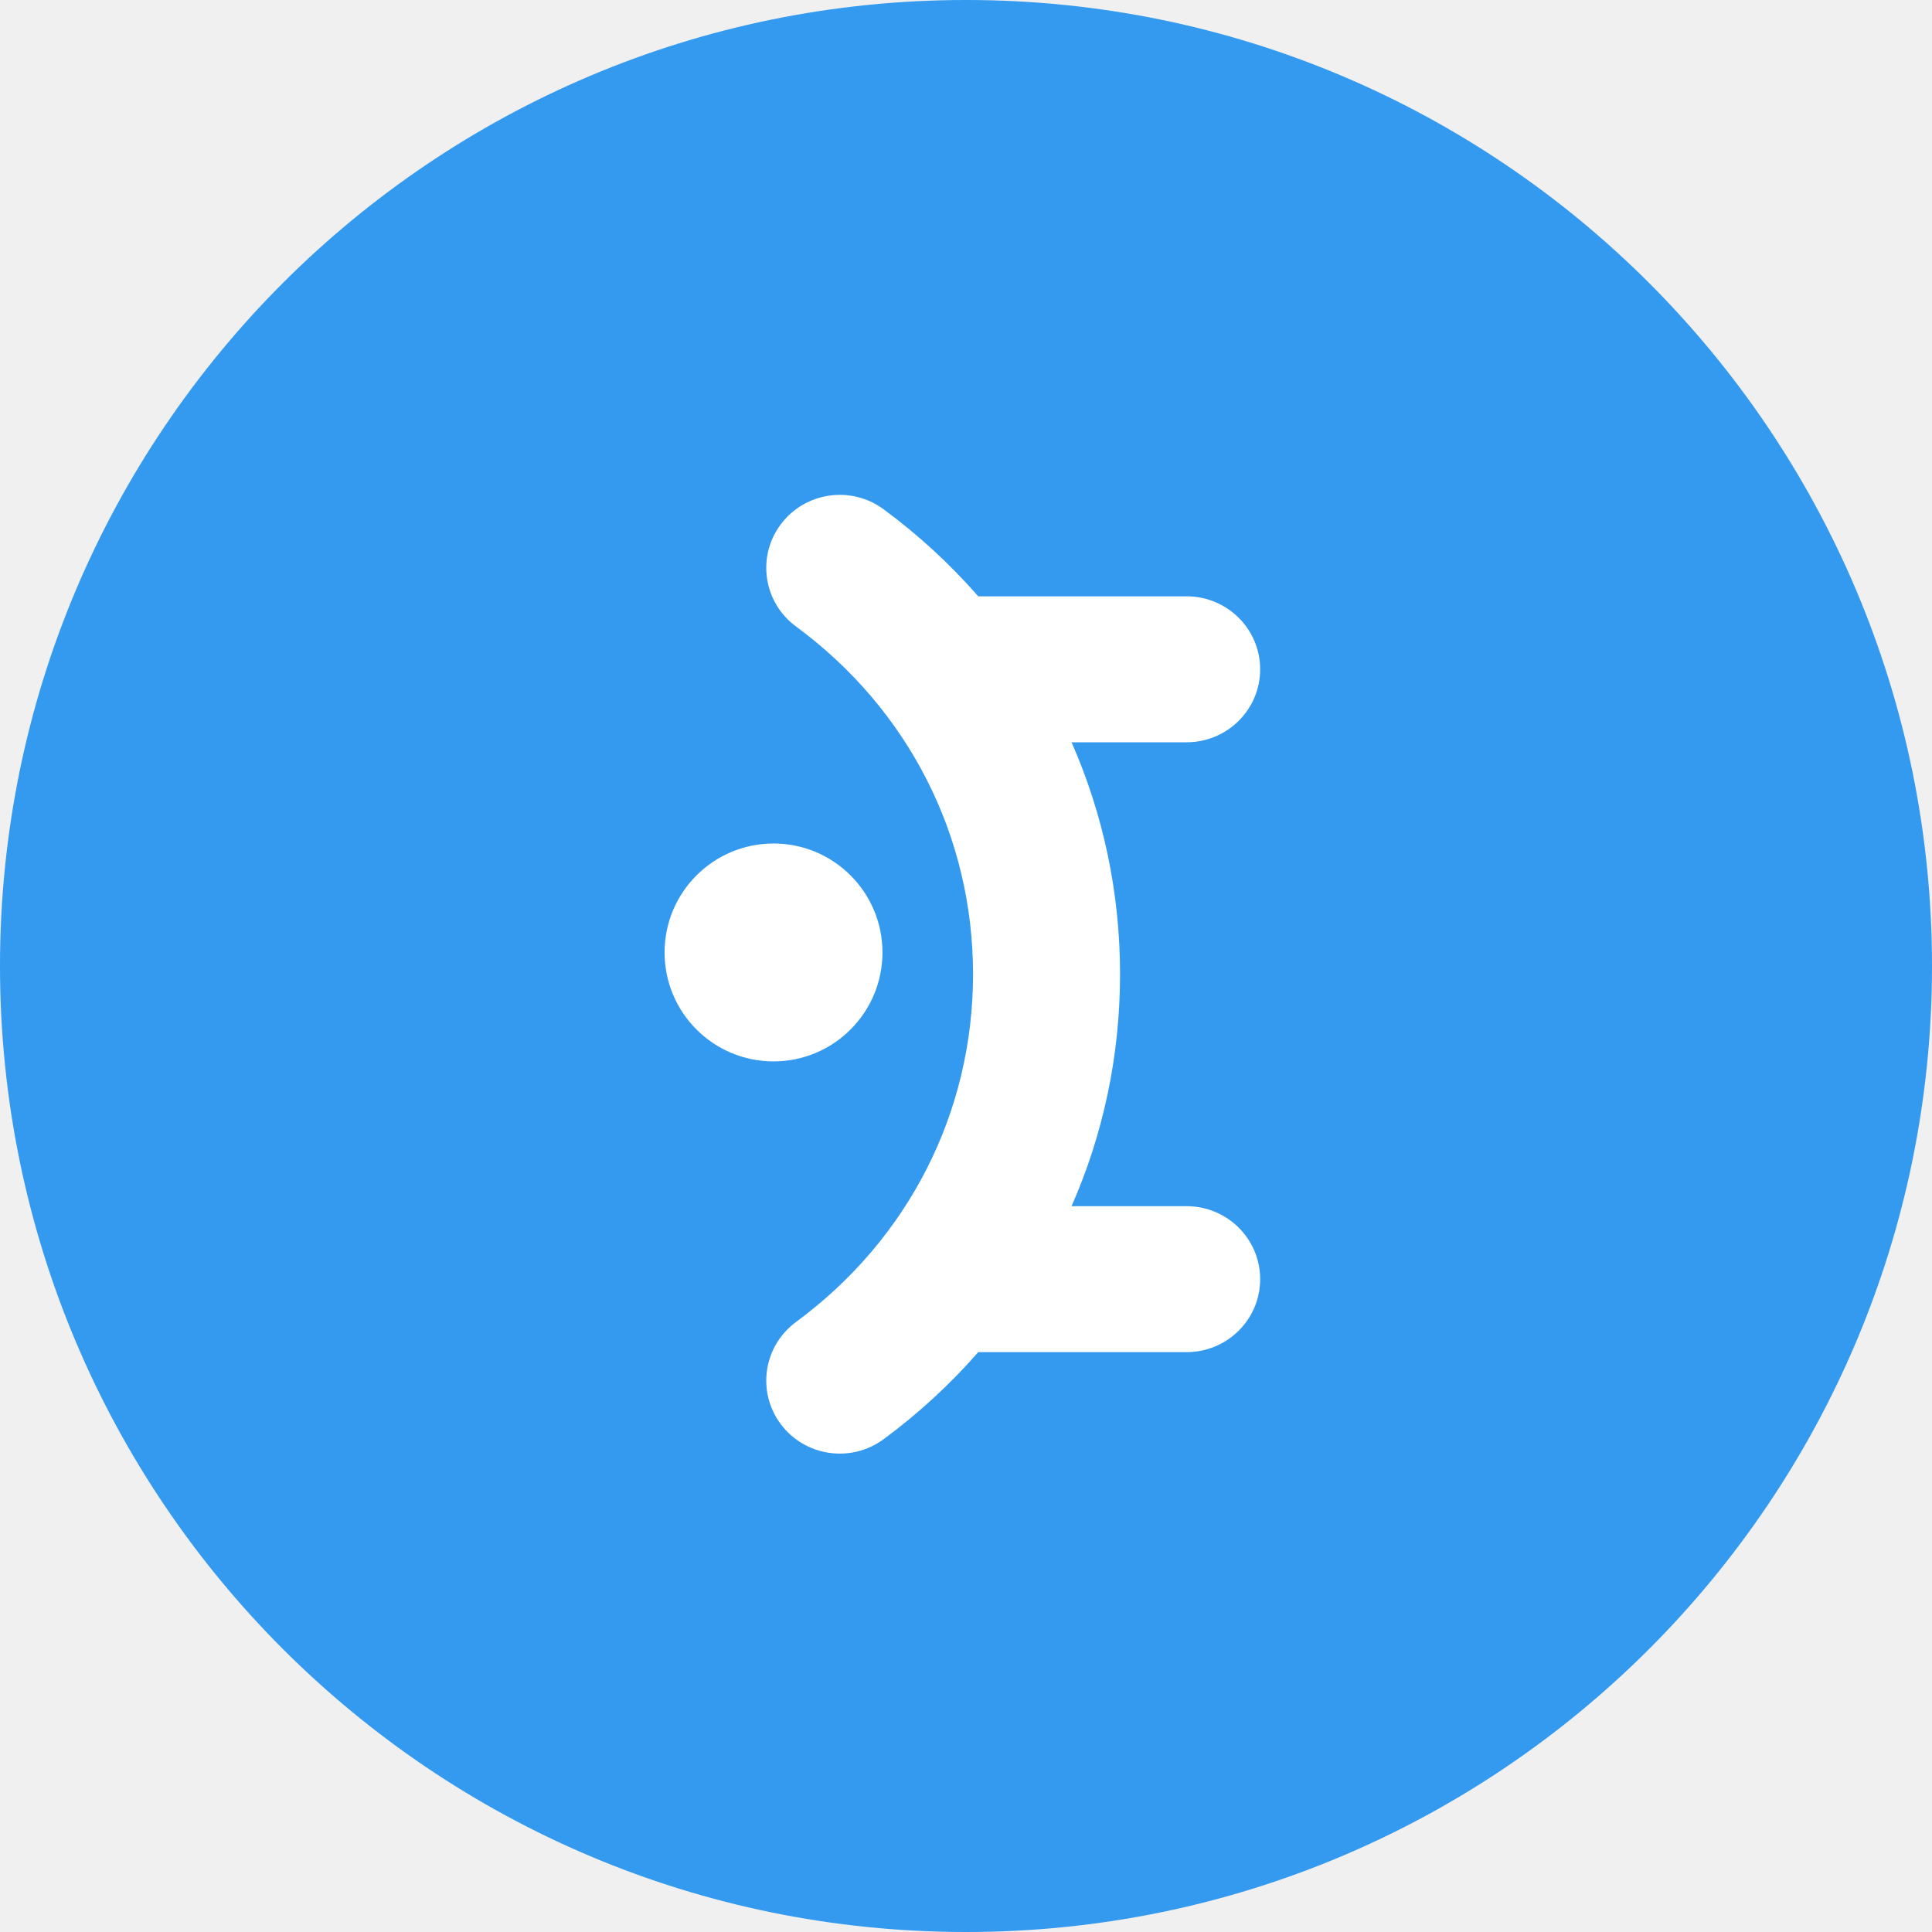
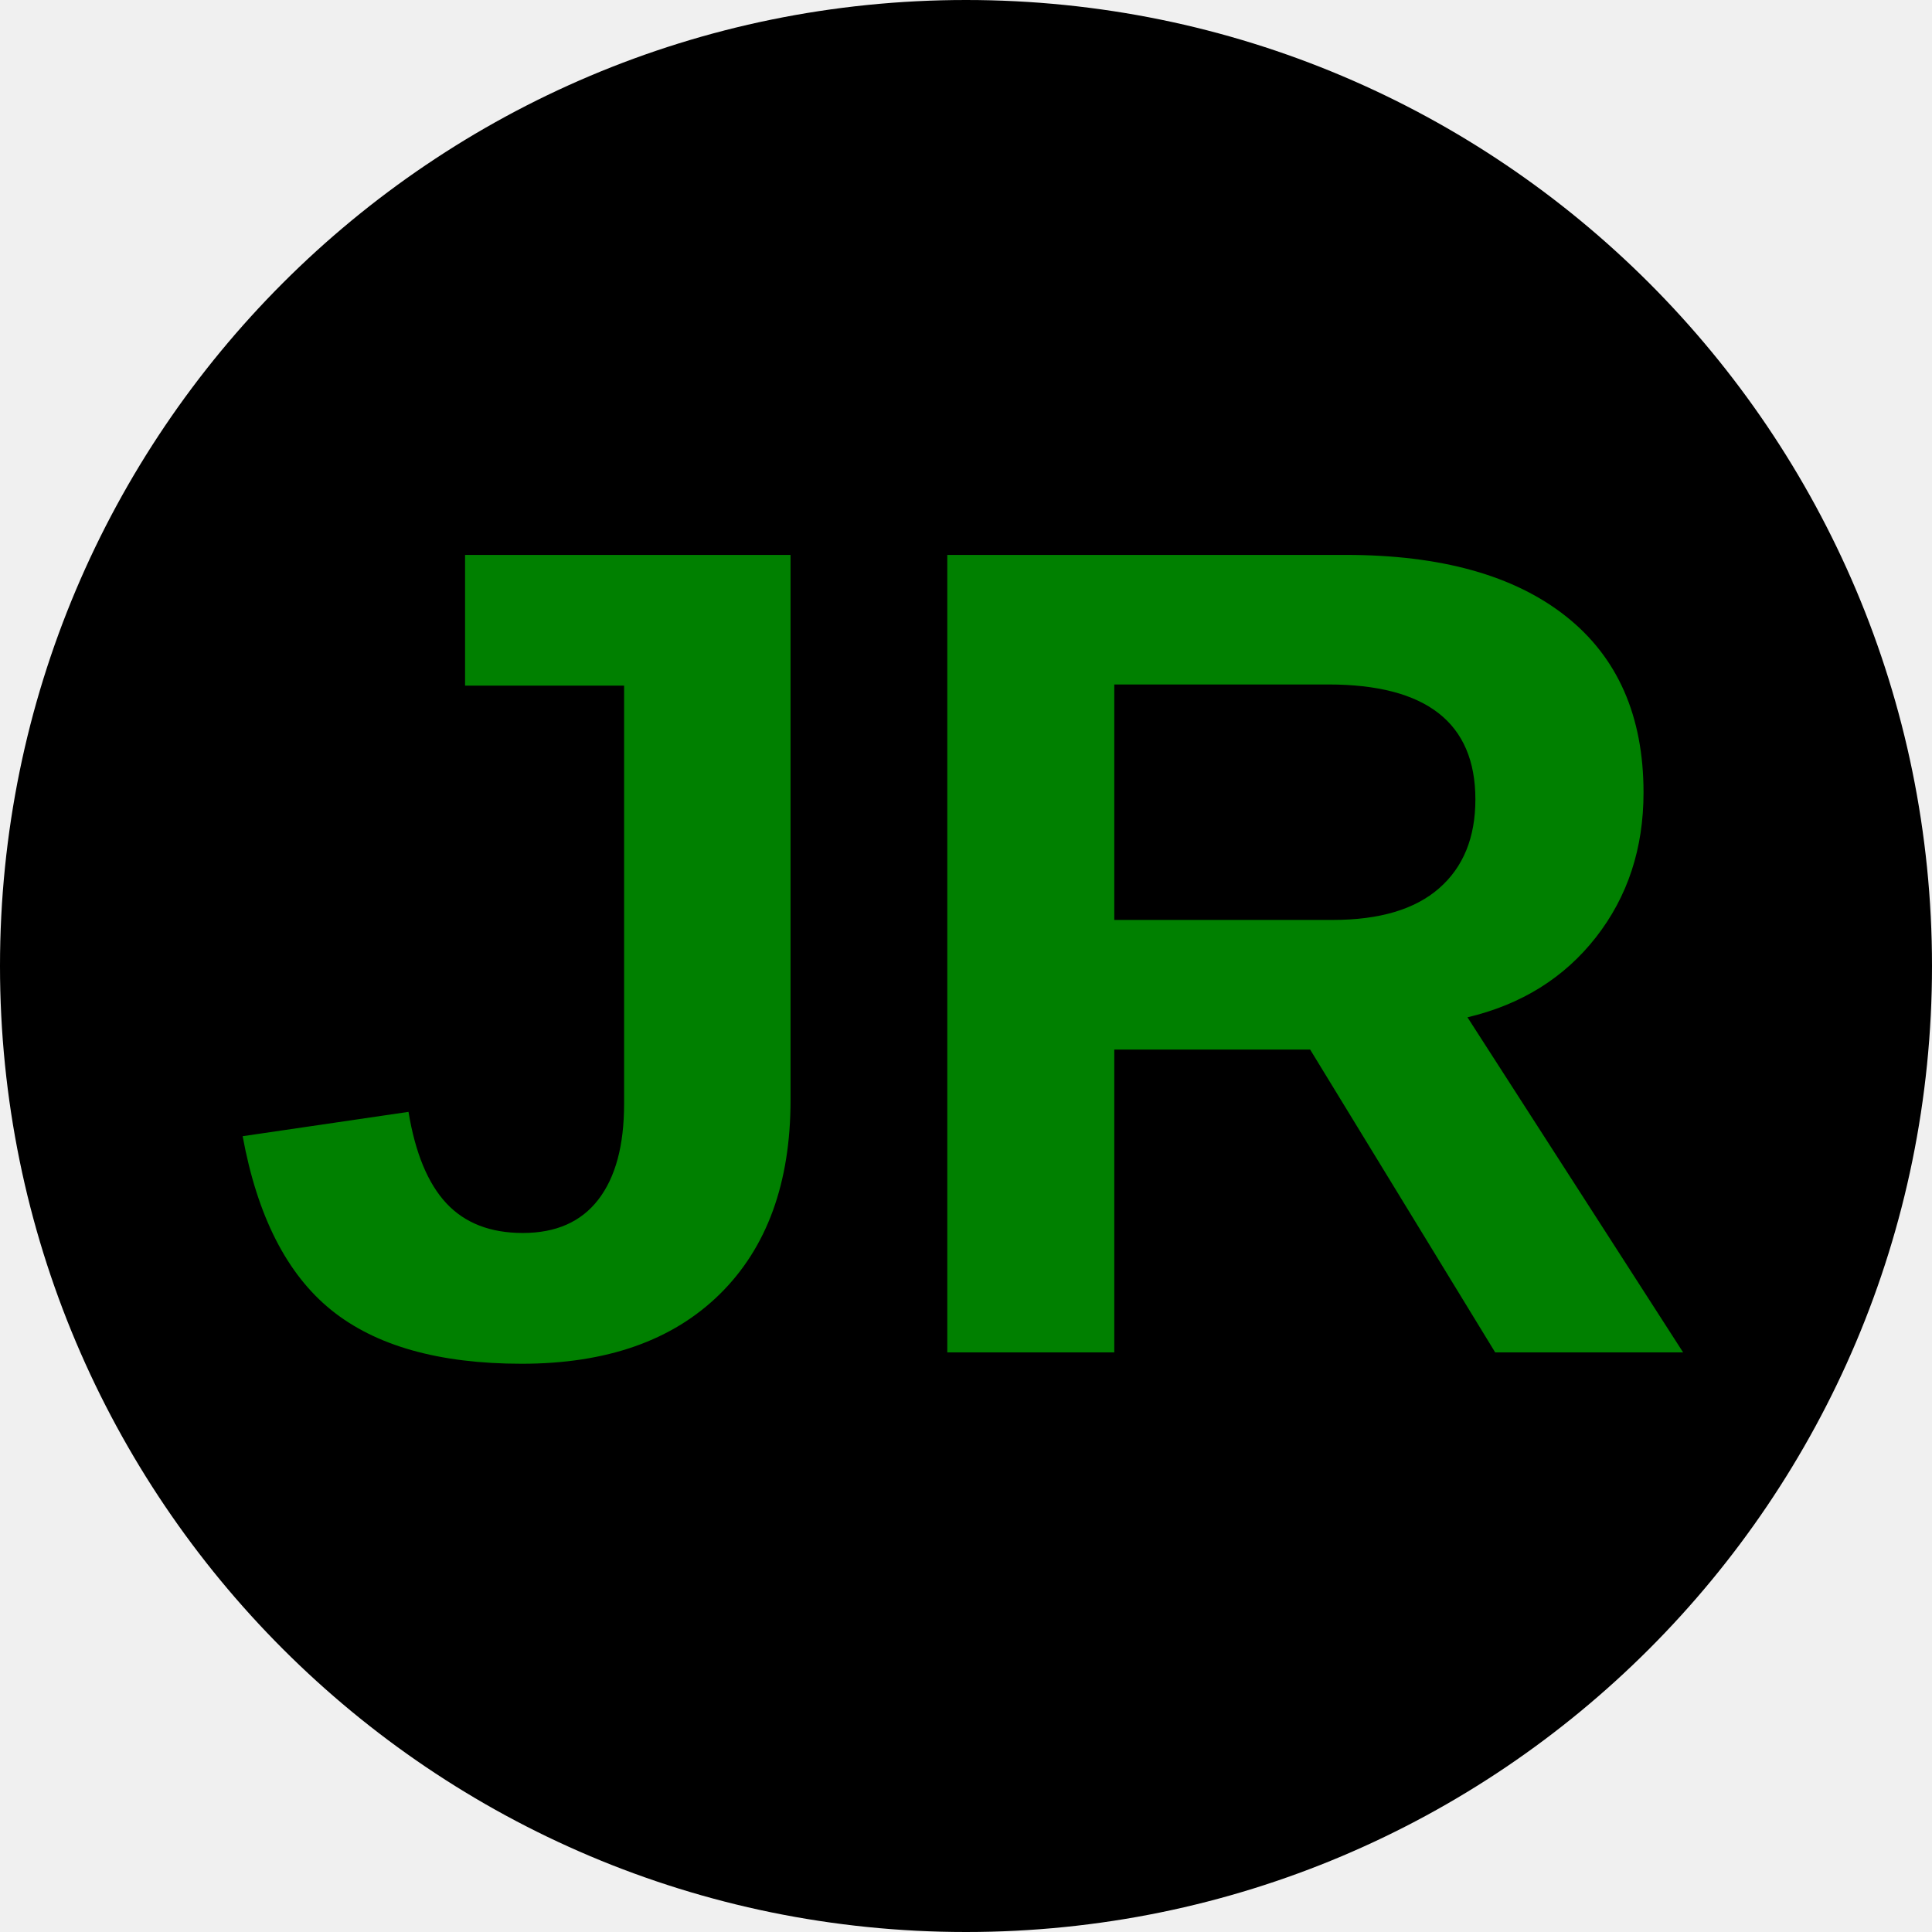
<svg xmlns="http://www.w3.org/2000/svg" viewBox="0 0 500 500">
  <g fill="none" fill-rule="evenodd">
-     <rect width="500" height="500" fill="#339AF0" rx="250" />
-     <g fill="#FFF">
-       <path fill-rule="nonzero" d="M202.055 135.706c-6.26 8.373-4.494 20.208 3.944 26.42 29.122 21.45 45.824 54.253 45.824 90.005 0 35.752-16.702 68.559-45.824 90.005-8.436 6.215-10.206 18.043-3.944 26.42 6.26 8.378 18.173 10.13 26.611 3.916a153.835 153.835 0 0024.509-22.54h53.93c10.506 0 19.023-8.455 19.023-18.885 0-10.43-8.517-18.886-19.023-18.886h-29.79c8.196-18.594 12.553-38.923 12.553-60.03s-4.357-41.436-12.552-60.03h29.79c10.505 0 19.022-8.455 19.022-18.885 0-10.43-8.517-18.886-19.023-18.886h-53.93a153.835 153.835 0 00-24.509-22.54c-8.438-6.215-20.351-4.46-26.61 3.916z" />
-       <path d="M171.992 246.492c0-15.572 12.624-28.195 28.196-28.195 15.572 0 28.195 12.623 28.195 28.195 0 15.572-12.623 28.196-28.195 28.196-15.572 0-28.196-12.624-28.196-28.196z" />
+     <rect width="500" height="500" fill="black" rx="250" />
+     <g fill="green">
+       <text x="250" y="350" font-family="Arial" font-size="300" font-weight="bold" text-anchor="middle">JR</text>
    </g>
  </g>
</svg>
